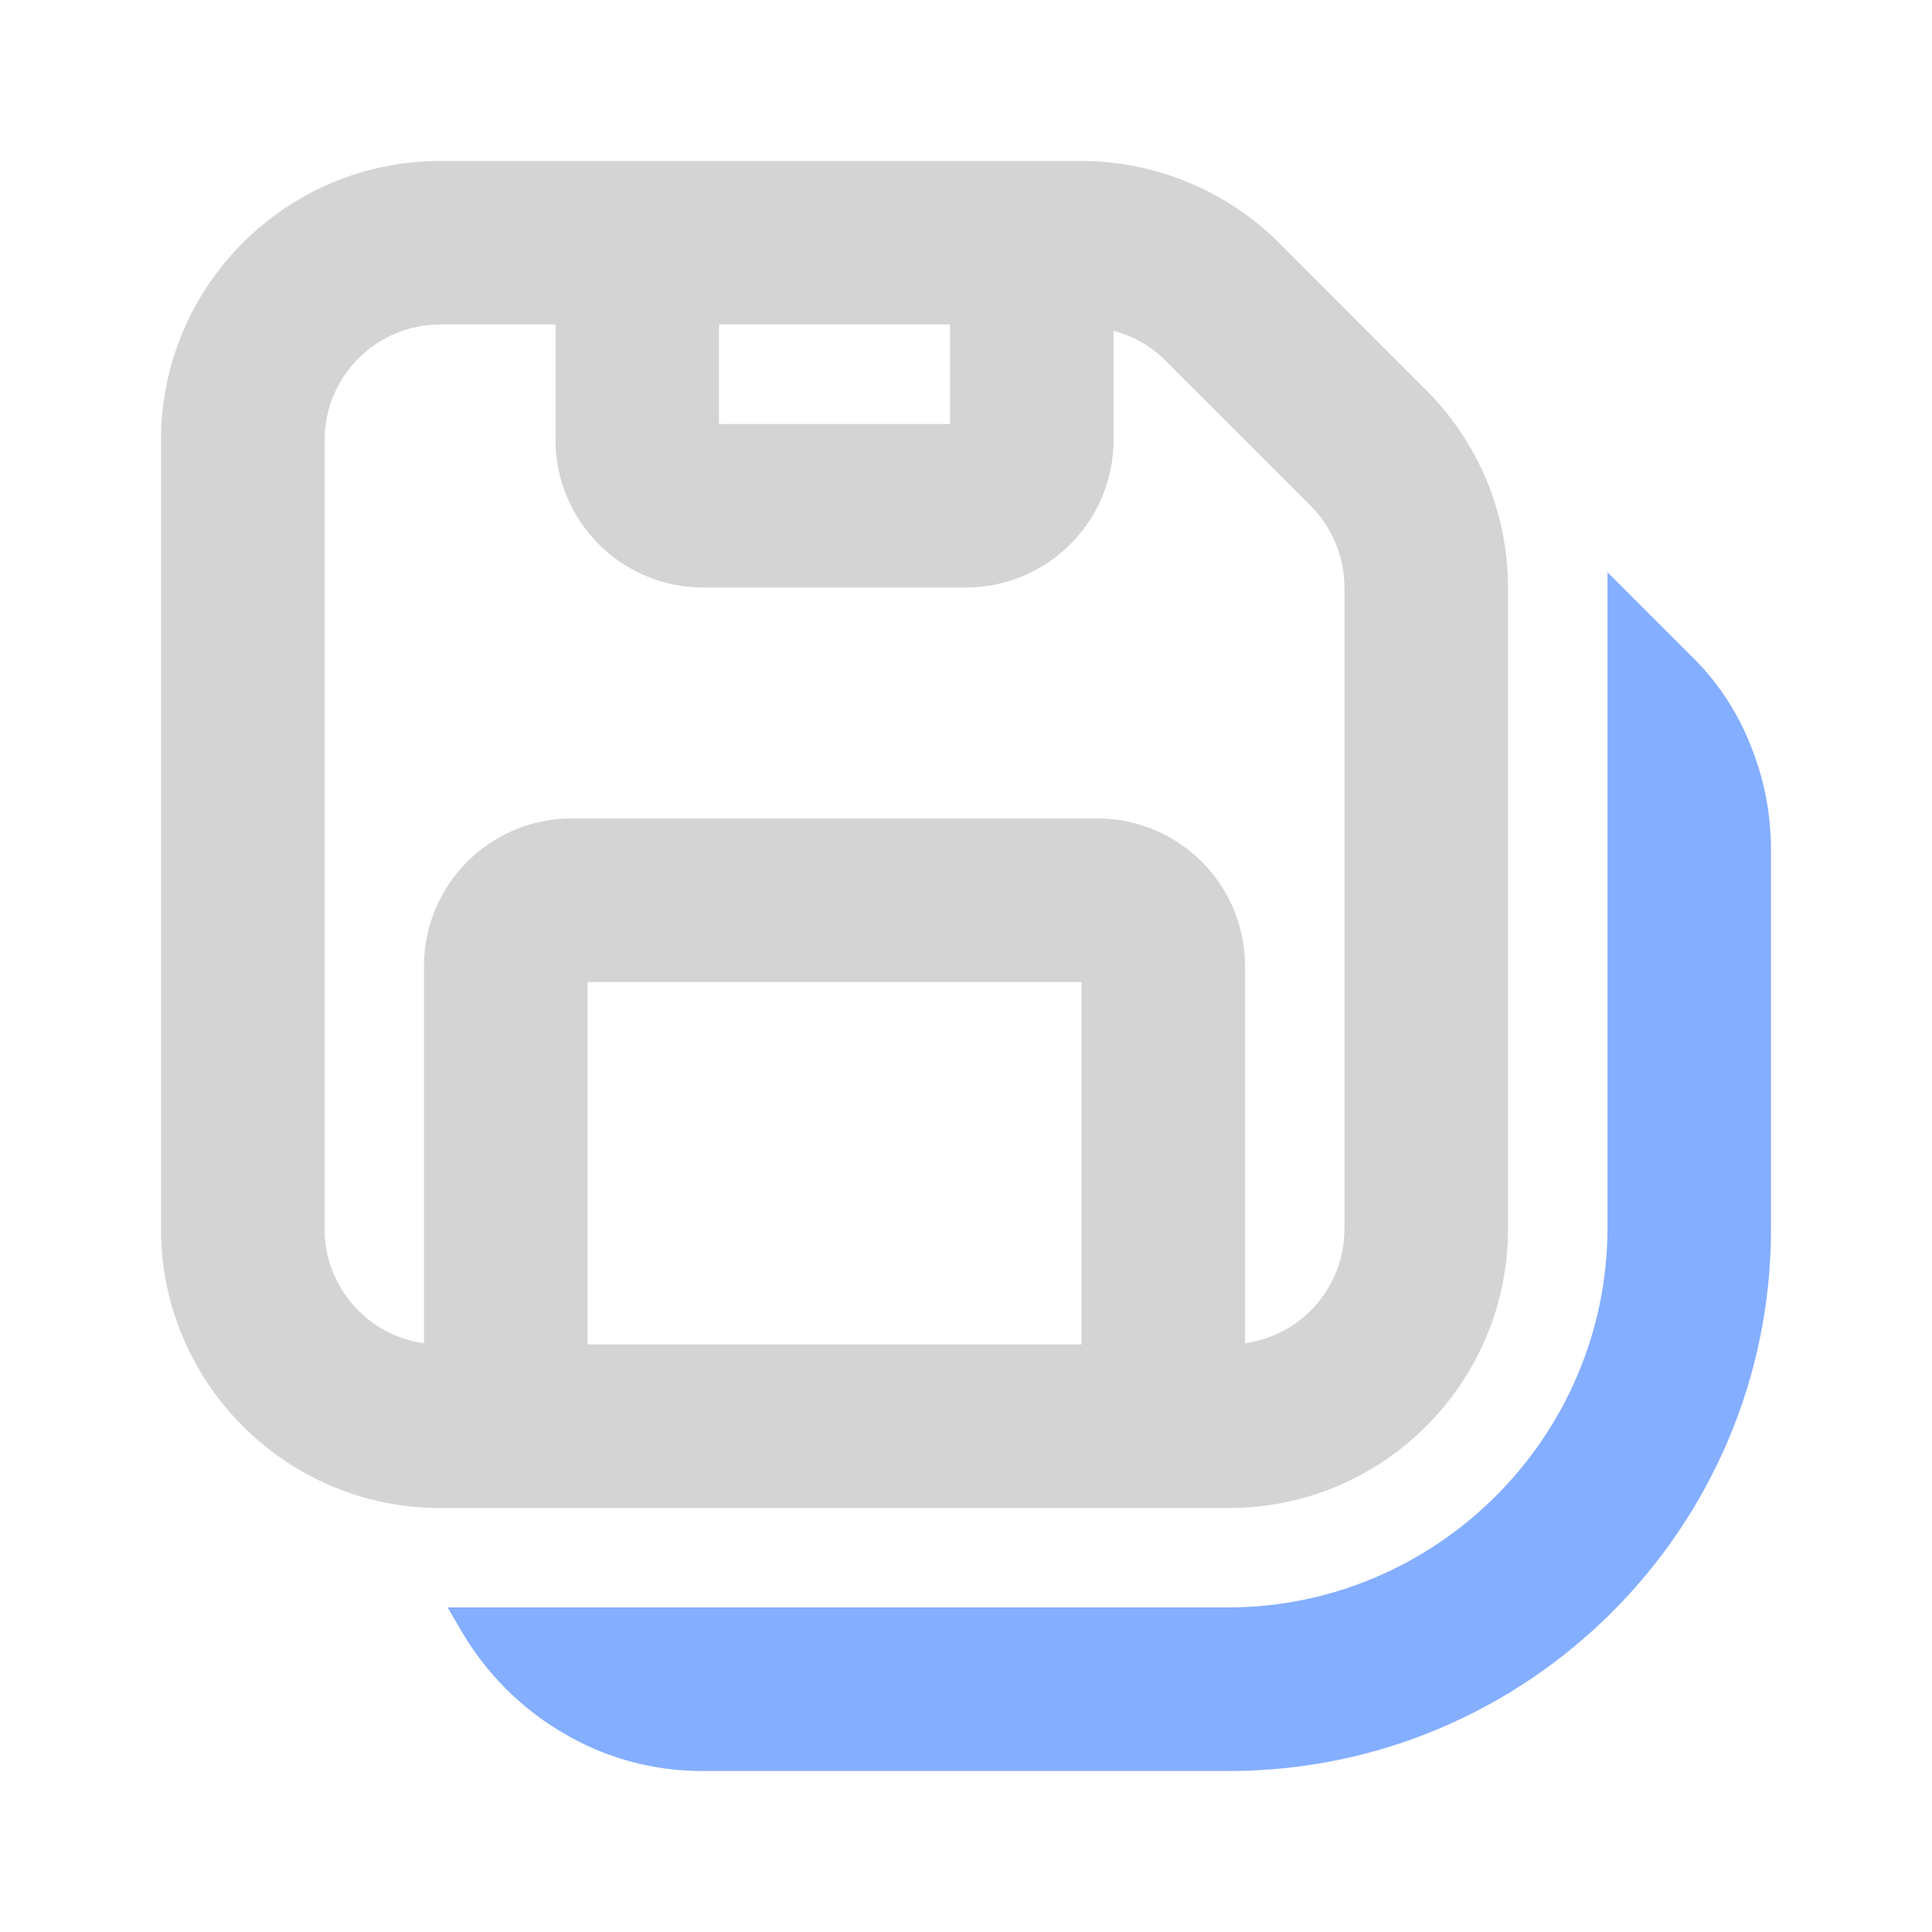
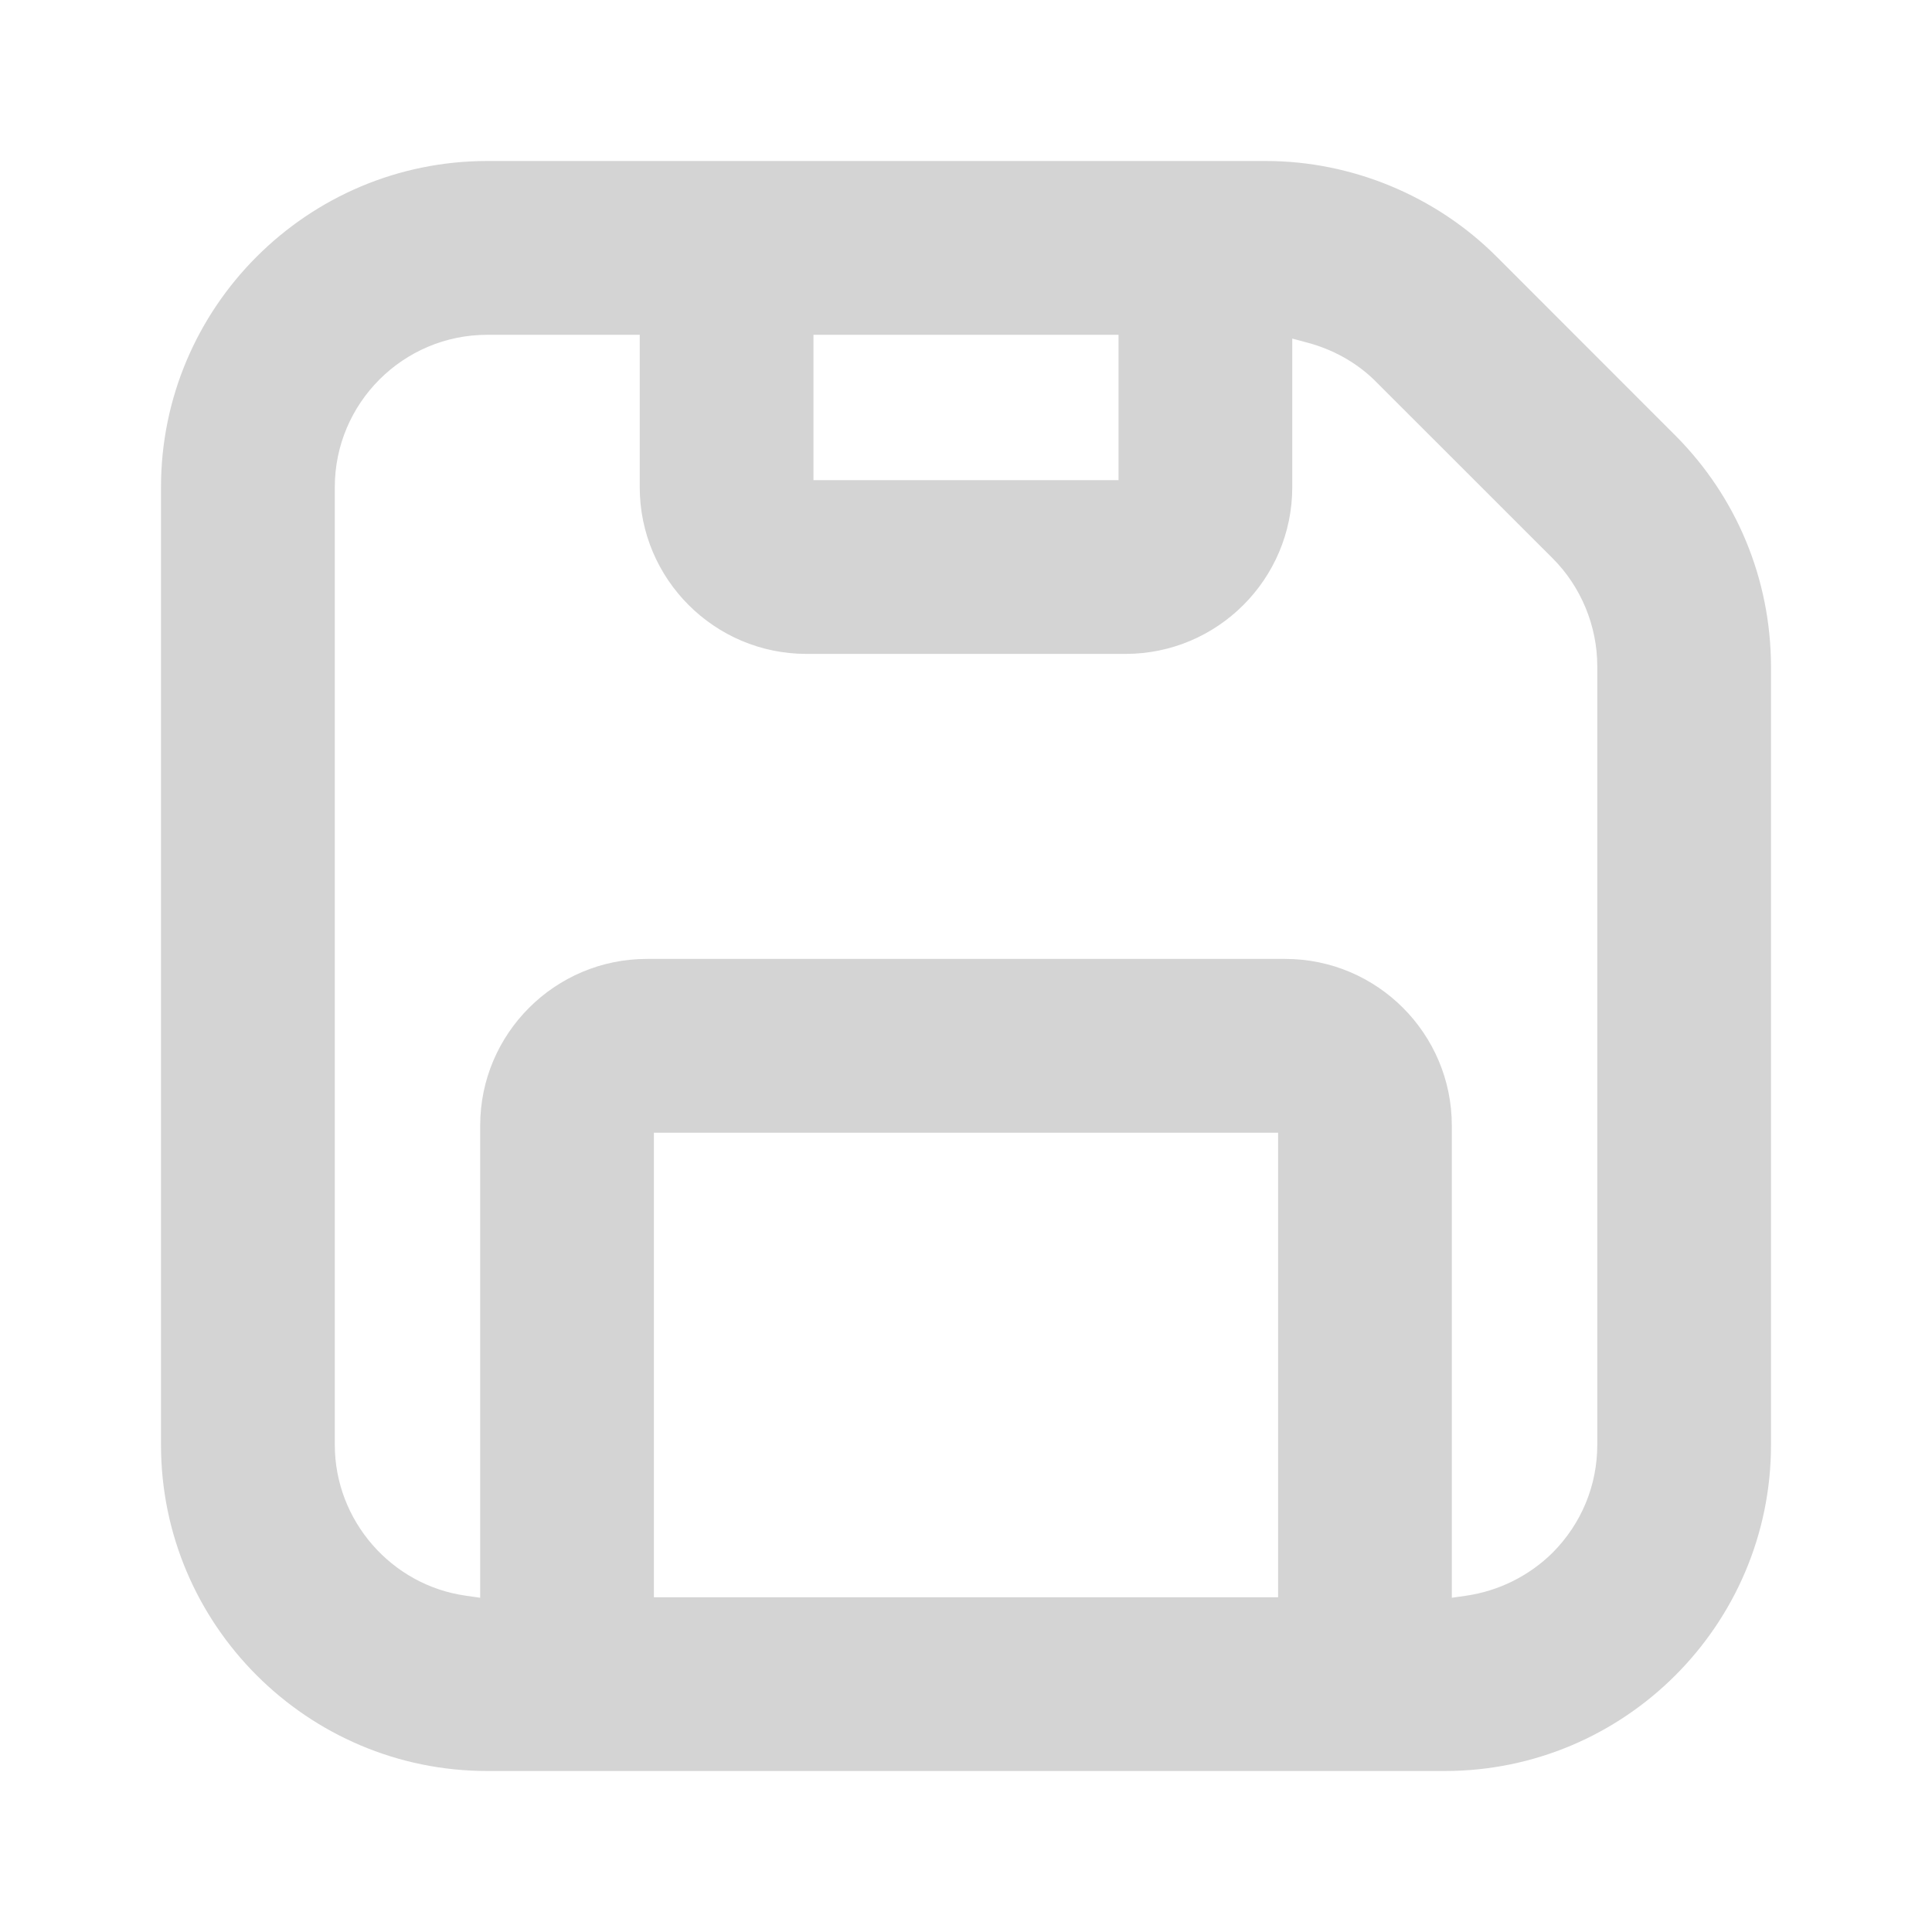
<svg xmlns="http://www.w3.org/2000/svg" width="24" height="24" viewBox="0 0 24 24" fill="none">
-   <path d="M18.733 15.267V7.296C18.73 6.371 18.369 5.501 17.717 4.847L15.887 3.015C15.241 2.37 14.348 2 13.436 2H5.466C3.555 2 2 3.555 2 5.466V15.267C2 17.178 3.555 18.733 5.466 18.733H15.267C17.178 18.733 18.733 17.178 18.733 15.267ZM4.032 5.466C4.032 4.675 4.676 4.031 5.466 4.031H6.901V5.466C6.901 6.476 7.723 7.298 8.733 7.298H12C13.011 7.298 13.833 6.476 13.833 5.466V4.109C14.065 4.171 14.28 4.289 14.45 4.452L16.282 6.283C16.548 6.549 16.701 6.919 16.701 7.297V15.267C16.701 15.65 16.552 16.01 16.282 16.281C16.061 16.501 15.772 16.644 15.466 16.687V12C15.466 10.989 14.643 10.167 13.634 10.167H7.1C6.089 10.167 5.267 10.989 5.267 12V16.687C4.57 16.59 4.032 15.99 4.032 15.267V5.466ZM13.435 12.199V16.701H7.299V12.199H13.435ZM8.932 5.267V4.031H11.801V5.267H8.932Z" fill="#d4d4d4" />
-   <path d="M21.741 9.246C21.573 8.82 21.307 8.429 20.978 8.118L19.969 7.109V15.266C19.959 17.85 17.85 19.96 15.267 19.968H5.56L5.735 20.267C6.041 20.789 6.478 21.226 6.999 21.53C7.519 21.838 8.112 22 8.715 22H15.267C18.98 22 22 18.98 22 15.267V10.562C22 10.105 21.913 9.662 21.741 9.246Z" fill="#84aeff" />
+   <path d="M22 8.275C21.996 7.193 21.574 6.175 20.812 5.41L18.591 3.188C17.837 2.433 16.792 2 15.725 2H6.053C3.819 2 2 3.818 2 6.052V17.948C2 20.182 3.819 22 6.053 22H17.948C20.182 22 22 20.182 22 17.948V8.275ZM10.105 4.159H13.895V5.965H10.105V4.159ZM15.877 19.842H8.123V14.071H15.877V19.842ZM19.842 17.948C19.842 18.453 19.644 18.929 19.288 19.287C18.998 19.575 18.616 19.765 18.21 19.823L18.035 19.848V13.982C18.035 12.841 17.107 11.912 15.965 11.912H8.036C6.894 11.912 5.965 12.841 5.965 13.982V19.848L5.791 19.823C4.86 19.694 4.159 18.887 4.159 17.948V6.052C4.159 5.008 5.008 4.159 6.053 4.159H7.947V6.052C7.947 7.194 8.876 8.123 10.018 8.123H13.982C15.124 8.123 16.053 7.194 16.053 6.052V4.206L16.247 4.258C16.555 4.341 16.838 4.497 17.062 4.711L19.288 6.936C19.64 7.288 19.842 7.776 19.842 8.276L19.842 17.948Z" fill="#d4d4d4" />
</svg>
